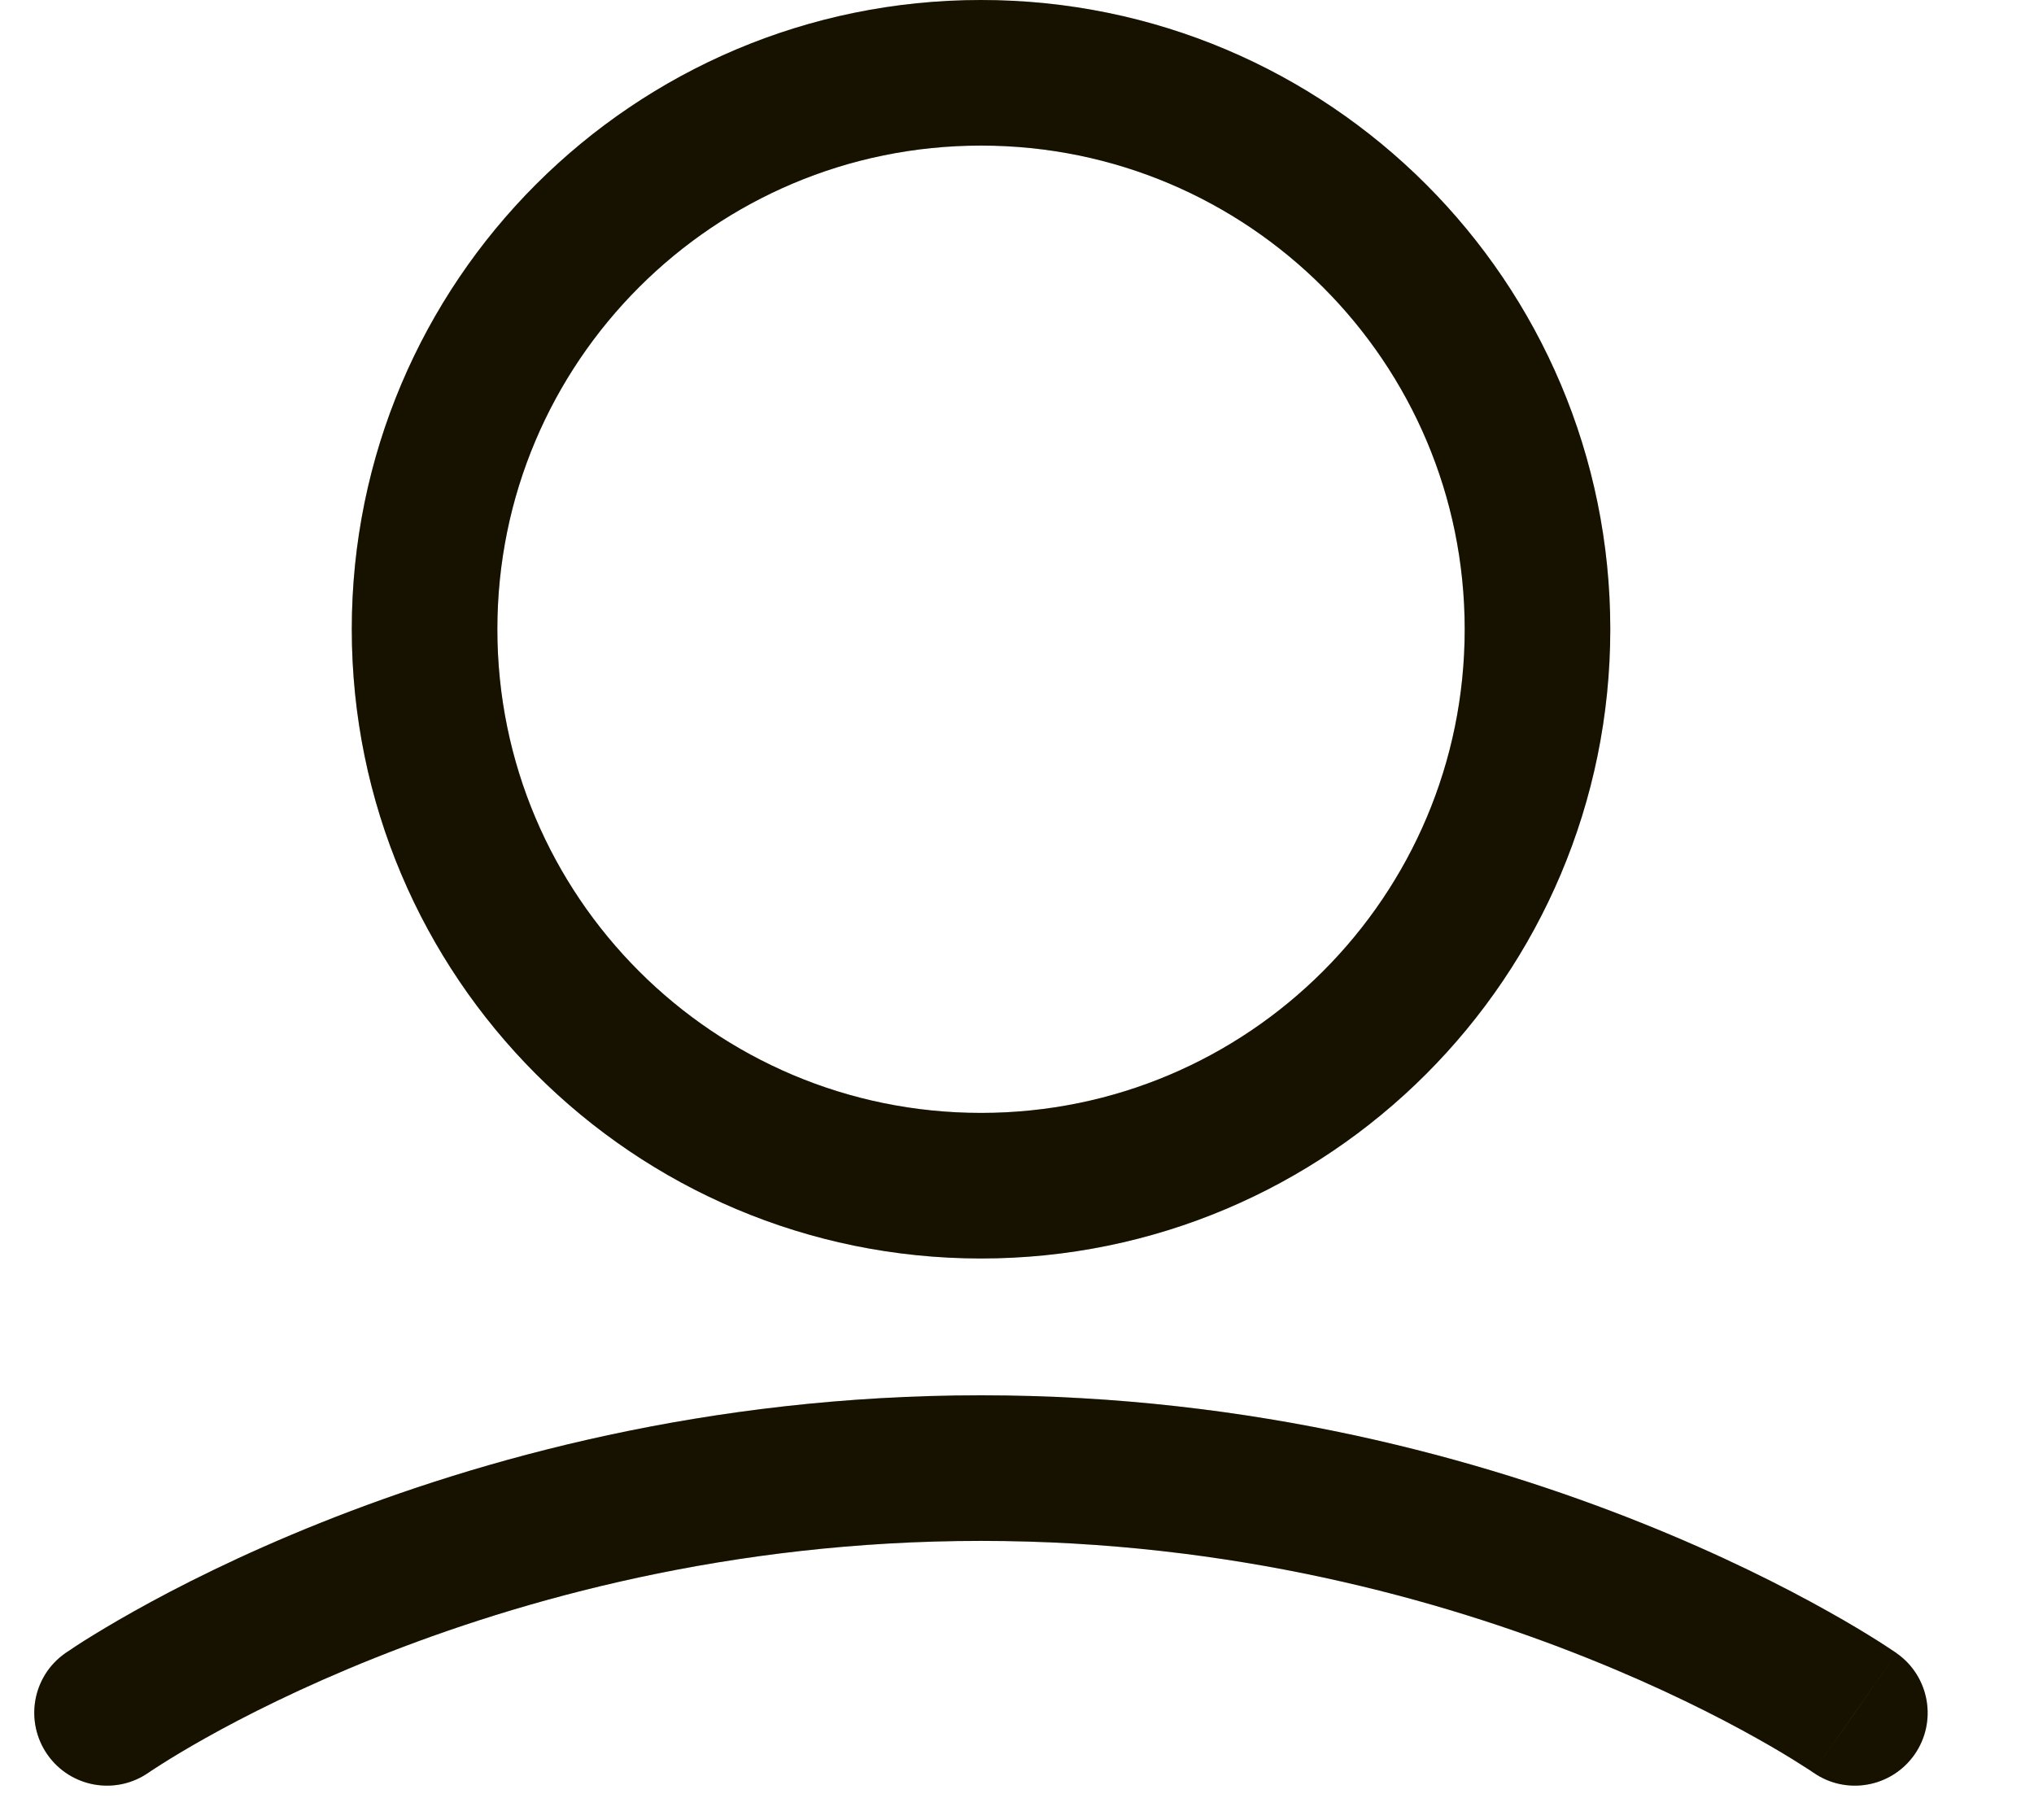
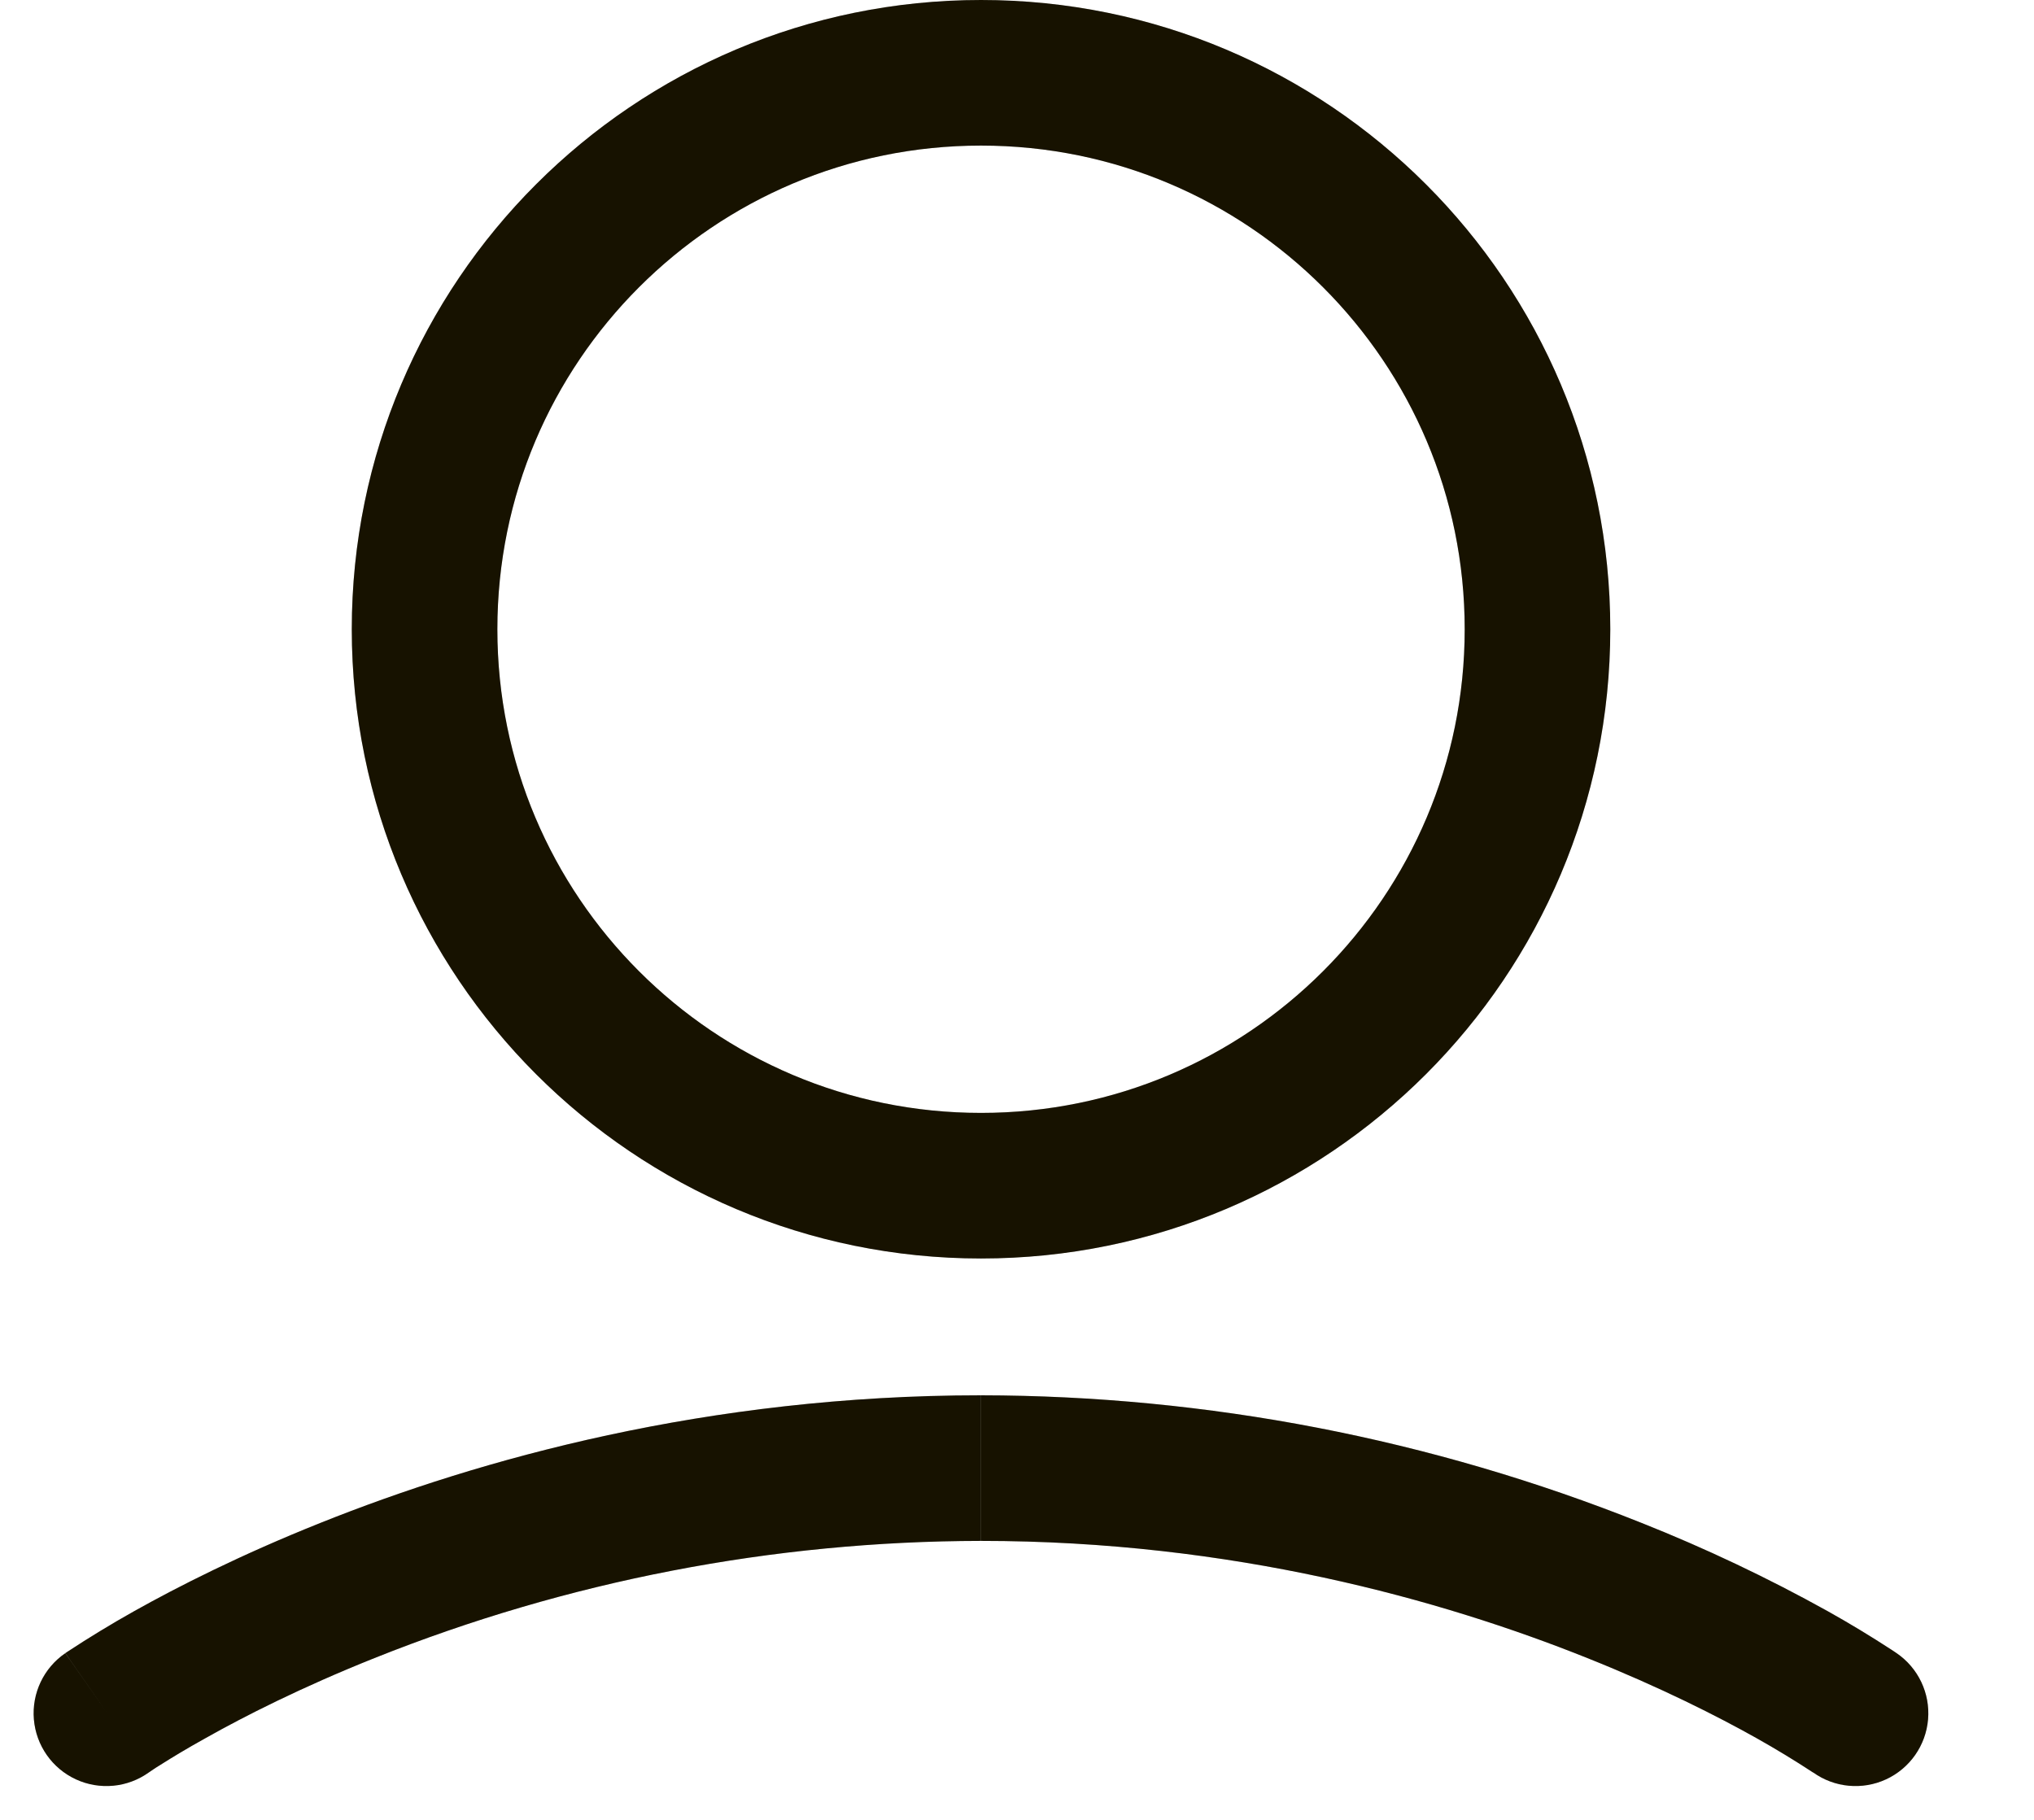
- <svg xmlns="http://www.w3.org/2000/svg" width="19" height="17" viewBox="0 0 19 17" fill="none">
-   <path d="M0.61 15.443C0.302 15.658 0.228 16.082 0.443 16.39C0.658 16.698 1.082 16.773 1.39 16.557L0.61 15.443ZM16.937 16.557C17.244 16.773 17.668 16.698 17.884 16.39C18.099 16.082 18.024 15.658 17.716 15.443L16.937 16.557ZM1 16C1.39 16.557 1.39 16.557 1.39 16.557C1.39 16.557 1.389 16.558 1.389 16.558C1.389 16.558 1.389 16.558 1.389 16.558C1.389 16.558 1.389 16.558 1.389 16.558C1.39 16.557 1.391 16.556 1.393 16.555C1.397 16.552 1.405 16.547 1.415 16.54C1.436 16.526 1.469 16.505 1.513 16.477C1.603 16.42 1.739 16.337 1.919 16.236C2.279 16.034 2.814 15.762 3.497 15.489C4.866 14.941 6.82 14.394 9.163 14.394V13.034C6.609 13.034 4.481 13.63 2.992 14.226C2.247 14.524 1.659 14.823 1.254 15.05C1.052 15.163 0.895 15.259 0.786 15.327C0.732 15.361 0.69 15.389 0.661 15.409C0.646 15.418 0.634 15.426 0.626 15.432C0.622 15.435 0.618 15.437 0.616 15.439C0.614 15.44 0.613 15.441 0.612 15.441C0.612 15.442 0.611 15.442 0.611 15.442C0.611 15.443 0.611 15.443 0.61 15.443C0.61 15.443 0.61 15.443 1 16ZM9.163 14.394C11.507 14.394 13.461 14.941 14.829 15.489C15.512 15.762 16.047 16.034 16.407 16.236C16.588 16.337 16.724 16.42 16.813 16.477C16.858 16.505 16.891 16.526 16.912 16.54C16.922 16.547 16.929 16.552 16.933 16.555C16.935 16.556 16.937 16.557 16.937 16.558C16.938 16.558 16.938 16.558 16.938 16.558C16.938 16.558 16.937 16.558 16.937 16.558C16.937 16.558 16.937 16.557 16.937 16.557C16.937 16.557 16.937 16.557 17.326 16C17.716 15.443 17.716 15.443 17.716 15.443C17.716 15.443 17.716 15.443 17.716 15.442C17.715 15.442 17.715 15.442 17.714 15.441C17.713 15.441 17.712 15.44 17.711 15.439C17.708 15.437 17.705 15.435 17.701 15.432C17.692 15.426 17.681 15.418 17.666 15.409C17.636 15.389 17.594 15.361 17.54 15.327C17.432 15.259 17.275 15.163 17.072 15.05C16.667 14.823 16.079 14.524 15.334 14.226C13.845 13.63 11.718 13.034 9.163 13.034V14.394Z" fill="#1D1700" />
-   <path d="M0.61 15.443C0.302 15.658 0.228 16.082 0.443 16.39C0.658 16.698 1.082 16.773 1.39 16.557L0.61 15.443ZM16.937 16.557C17.244 16.773 17.668 16.698 17.884 16.39C18.099 16.082 18.024 15.658 17.716 15.443L16.937 16.557ZM1 16C1.39 16.557 1.39 16.557 1.39 16.557C1.39 16.557 1.389 16.558 1.389 16.558C1.389 16.558 1.389 16.558 1.389 16.558C1.389 16.558 1.389 16.558 1.389 16.558C1.39 16.557 1.391 16.556 1.393 16.555C1.397 16.552 1.405 16.547 1.415 16.54C1.436 16.526 1.469 16.505 1.513 16.477C1.603 16.42 1.739 16.337 1.919 16.236C2.279 16.034 2.814 15.762 3.497 15.489C4.866 14.941 6.82 14.394 9.163 14.394V13.034C6.609 13.034 4.481 13.63 2.992 14.226C2.247 14.524 1.659 14.823 1.254 15.05C1.052 15.163 0.895 15.259 0.786 15.327C0.732 15.361 0.69 15.389 0.661 15.409C0.646 15.418 0.634 15.426 0.626 15.432C0.622 15.435 0.618 15.437 0.616 15.439C0.614 15.44 0.613 15.441 0.612 15.441C0.612 15.442 0.611 15.442 0.611 15.442C0.611 15.443 0.611 15.443 0.61 15.443C0.61 15.443 0.61 15.443 1 16ZM9.163 14.394C11.507 14.394 13.461 14.941 14.829 15.489C15.512 15.762 16.047 16.034 16.407 16.236C16.588 16.337 16.724 16.42 16.813 16.477C16.858 16.505 16.891 16.526 16.912 16.54C16.922 16.547 16.929 16.552 16.933 16.555C16.935 16.556 16.937 16.557 16.937 16.558C16.938 16.558 16.938 16.558 16.938 16.558C16.938 16.558 16.937 16.558 16.937 16.558C16.937 16.558 16.937 16.557 16.937 16.557C16.937 16.557 16.937 16.557 17.326 16C17.716 15.443 17.716 15.443 17.716 15.443C17.716 15.443 17.716 15.443 17.716 15.442C17.715 15.442 17.715 15.442 17.714 15.441C17.713 15.441 17.712 15.44 17.711 15.439C17.708 15.437 17.705 15.435 17.701 15.432C17.692 15.426 17.681 15.418 17.666 15.409C17.636 15.389 17.594 15.361 17.54 15.327C17.432 15.259 17.275 15.163 17.072 15.05C16.667 14.823 16.079 14.524 15.334 14.226C13.845 13.63 11.718 13.034 9.163 13.034V14.394Z" fill="black" fill-opacity="0.2" />
+ <svg xmlns="http://www.w3.org/2000/svg" width="19" height="17" fill="none">
+   <path d="M.61 15.443a.68.68 0 10.78 1.114l-.78-1.114zm16.327 1.114a.68.68 0 10.78-1.114l-.78 1.114zM1 16a105.546 105.546 0 01.39.558h-.001l.004-.003a2.007 2.007 0 01.12-.078c.09-.057.226-.14.406-.24.36-.203.895-.475 1.578-.748a15.316 15.316 0 015.666-1.095v-1.36c-2.554 0-4.682.596-6.17 1.192-.746.298-1.334.597-1.739.824a10.29 10.29 0 00-.628.382l-.01.007-.004.002-.001.001S.61 15.444 1 16zm8.163-1.606c2.344 0 4.298.547 5.666 1.095.683.273 1.218.545 1.578.747a8.888 8.888 0 01.53.322l.39-.558.39-.557h-.001l-.002-.002s-.002 0-.003-.002l-.01-.007-.035-.023a10.272 10.272 0 00-.594-.359 14.925 14.925 0 00-1.738-.824 16.679 16.679 0 00-6.17-1.192v1.36z" fill="#1D1700" />
+   <path d="M.61 15.443a.68.68 0 10.78 1.114l-.78-1.114zm16.327 1.114a.68.68 0 10.78-1.114l-.78 1.114zM1 16a105.546 105.546 0 01.39.558h-.001l.004-.003a2.007 2.007 0 01.12-.078c.09-.057.226-.14.406-.24.36-.203.895-.475 1.578-.748a15.316 15.316 0 015.666-1.095v-1.36c-2.554 0-4.682.596-6.17 1.192-.746.298-1.334.597-1.739.824a10.29 10.29 0 00-.628.382l-.01.007-.004.002-.001.001S.61 15.444 1 16zm8.163-1.606c2.344 0 4.298.547 5.666 1.095.683.273 1.218.545 1.578.747a8.888 8.888 0 01.53.322l.39-.558.39-.557h-.001l-.002-.002s-.002 0-.003-.002l-.01-.007-.035-.023a10.272 10.272 0 00-.594-.359 14.925 14.925 0 00-1.738-.824 16.679 16.679 0 00-6.17-1.192v1.36z" fill="#000" fill-opacity=".2" />
  <circle cx="9.164" cy="5.878" r="5.198" stroke="#1D1700" stroke-width="1.36" />
-   <circle cx="9.164" cy="5.878" r="5.198" stroke="black" stroke-opacity="0.2" stroke-width="1.36" />
+   <circle cx="9.164" cy="5.878" r="5.198" stroke="#000" stroke-opacity=".2" stroke-width="1.36" />
</svg>
